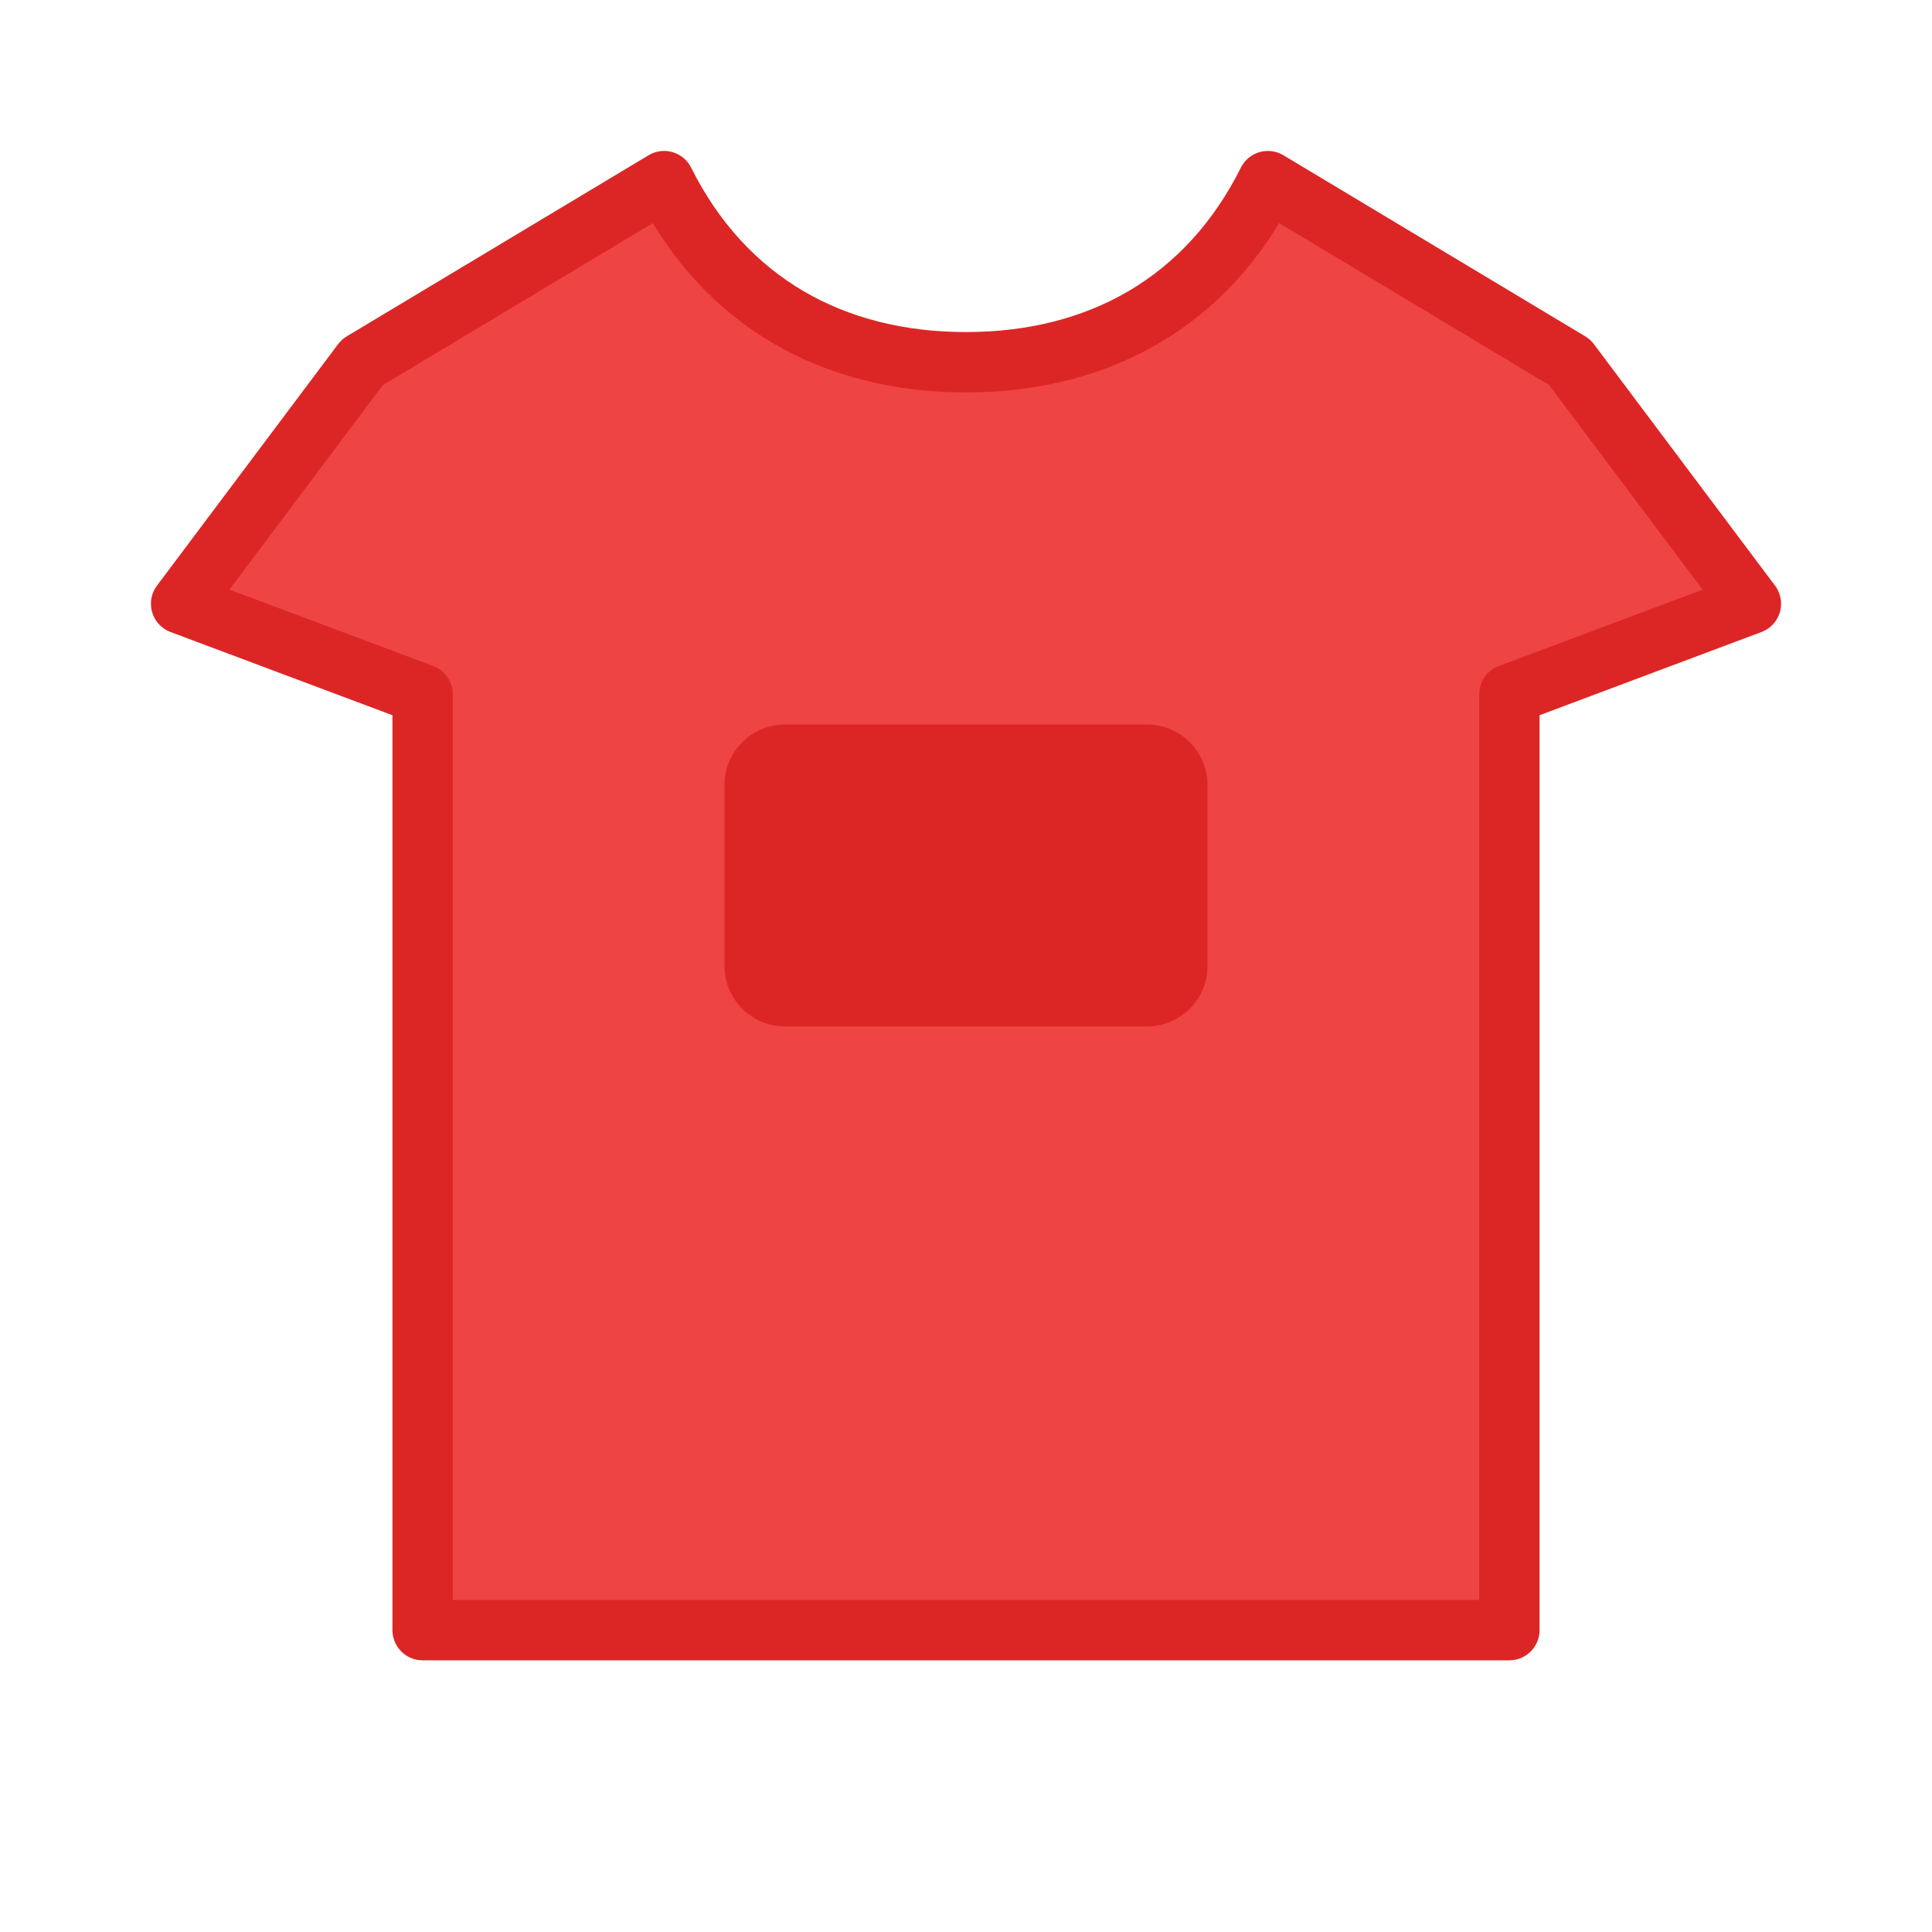
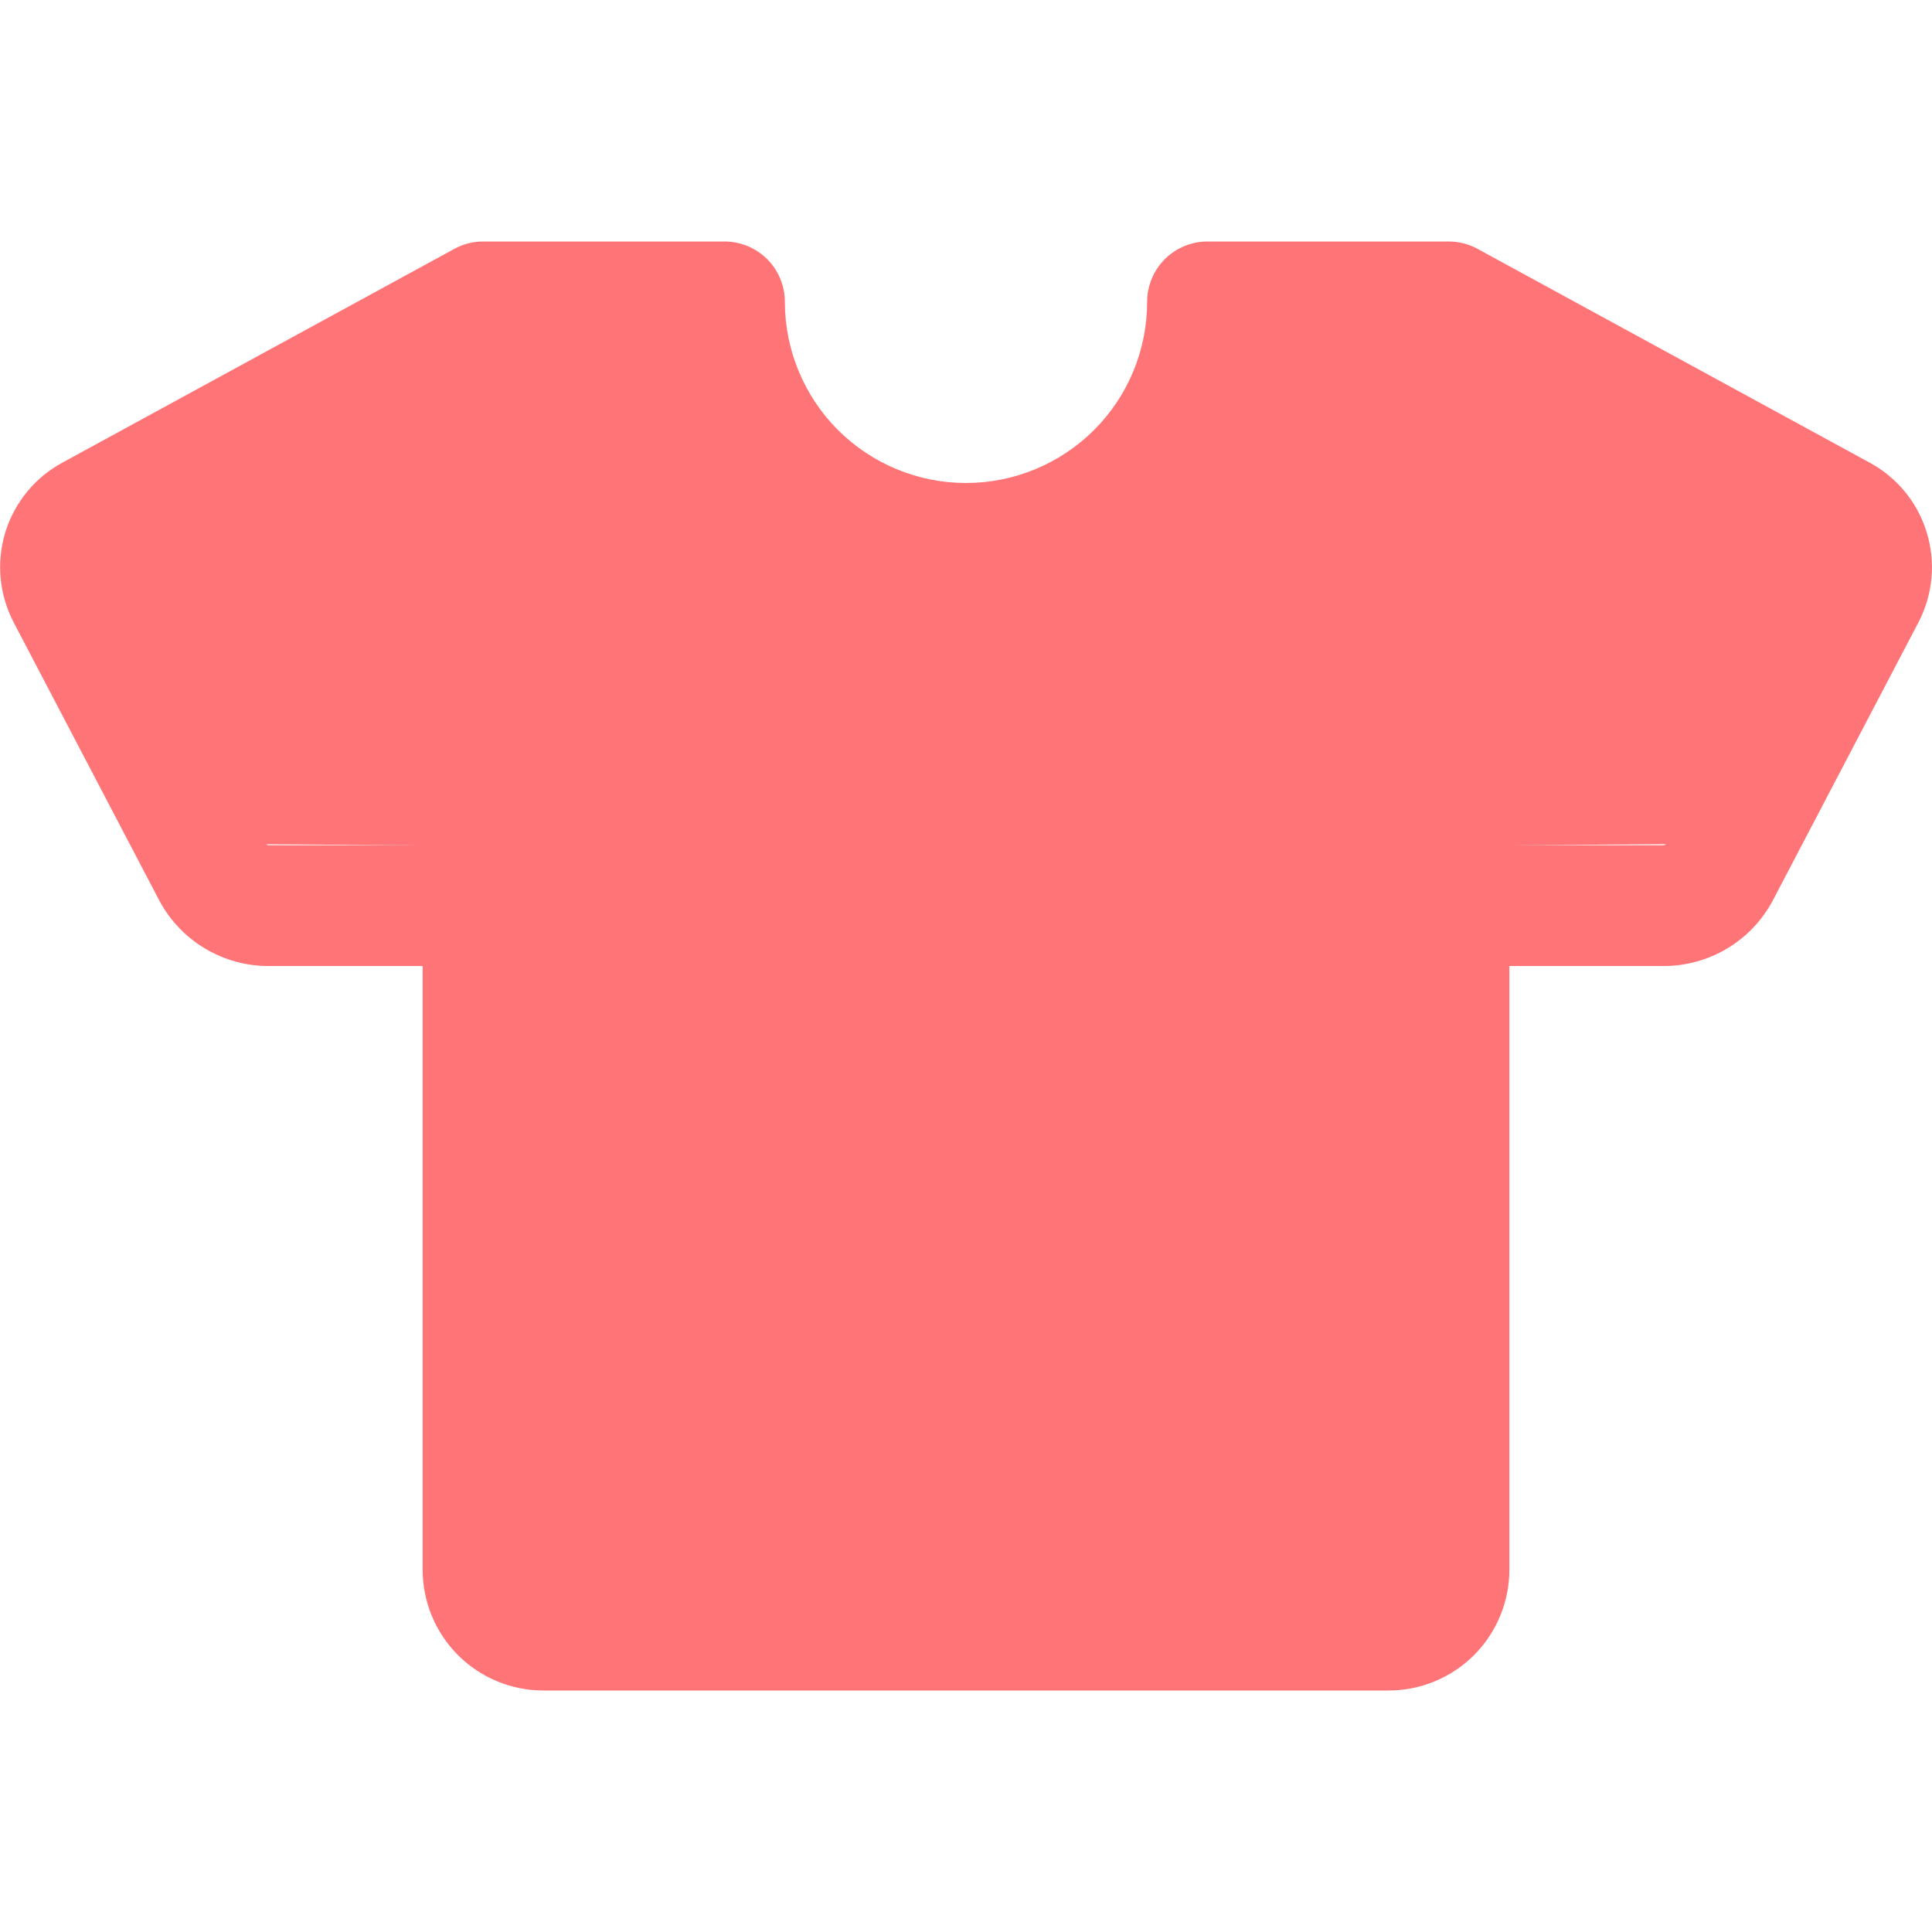
- <svg xmlns="http://www.w3.org/2000/svg" viewBox="0 0 32 32" fill="none">
-   <path d="M11 3 L6 6 L3 10 L7 11.5 L7 27 L25 27 L25 11.5 L29 10 L26 6 L21 3 C20 5 18.2 6 16 6 C13.8 6 12 5 11 3Z" fill="#EF4444" stroke="#DC2626" stroke-width="1" stroke-linejoin="round" />
-   <rect x="12" y="12" width="8" height="5" rx="1" fill="#DC2626" />
+ <svg xmlns="http://www.w3.org/2000/svg" preserveAspectRatio="none" width="100%" height="100%" overflow="visible" style="display: block;" viewBox="0 0 20 20" fill="none">
+   <g id="TShirt">
+     <path id="Vector" d="M19.343 4.783L15.299 2.578C15.208 2.527 15.105 2.501 15 2.5H12.5C12.334 2.5 12.175 2.566 12.058 2.683C11.941 2.8 11.875 2.959 11.875 3.125C11.875 3.622 11.678 4.099 11.326 4.451C10.974 4.802 10.497 5 10 5C9.503 5 9.026 4.802 8.674 4.451C8.323 4.099 8.125 3.622 8.125 3.125C8.125 2.959 8.059 2.8 7.942 2.683C7.825 2.566 7.666 2.5 7.5 2.5H5C4.895 2.5 4.792 2.527 4.7 2.578L0.657 4.783C0.369 4.935 0.153 5.196 0.056 5.507C-0.04 5.818 -0.009 6.155 0.142 6.444L1.648 9.32C1.757 9.526 1.921 9.699 2.122 9.819C2.323 9.939 2.553 10.002 2.787 10H4.375V16.25C4.375 16.581 4.507 16.899 4.741 17.134C4.976 17.368 5.293 17.5 5.625 17.5H14.375C14.707 17.5 15.024 17.368 15.259 17.134C15.493 16.899 15.625 16.581 15.625 16.25V10H17.214C17.448 10.002 17.678 9.939 17.879 9.819C18.08 9.699 18.244 9.526 18.353 9.32L19.859 6.444C20.01 6.155 20.041 5.818 19.944 5.507C19.848 5.195 19.631 4.935 19.343 4.783ZM2.787 8.75C2.775 8.751 2.764 8.747 2.755 8.74L4.375 8.75H2.787ZM17.245 8.739C17.241 8.743 17.236 8.746 17.23 8.748C17.225 8.75 17.219 8.75 17.213 8.75H15.625L17.245 8.739Z" fill="#FF7577" />
+   </g>
</svg>
